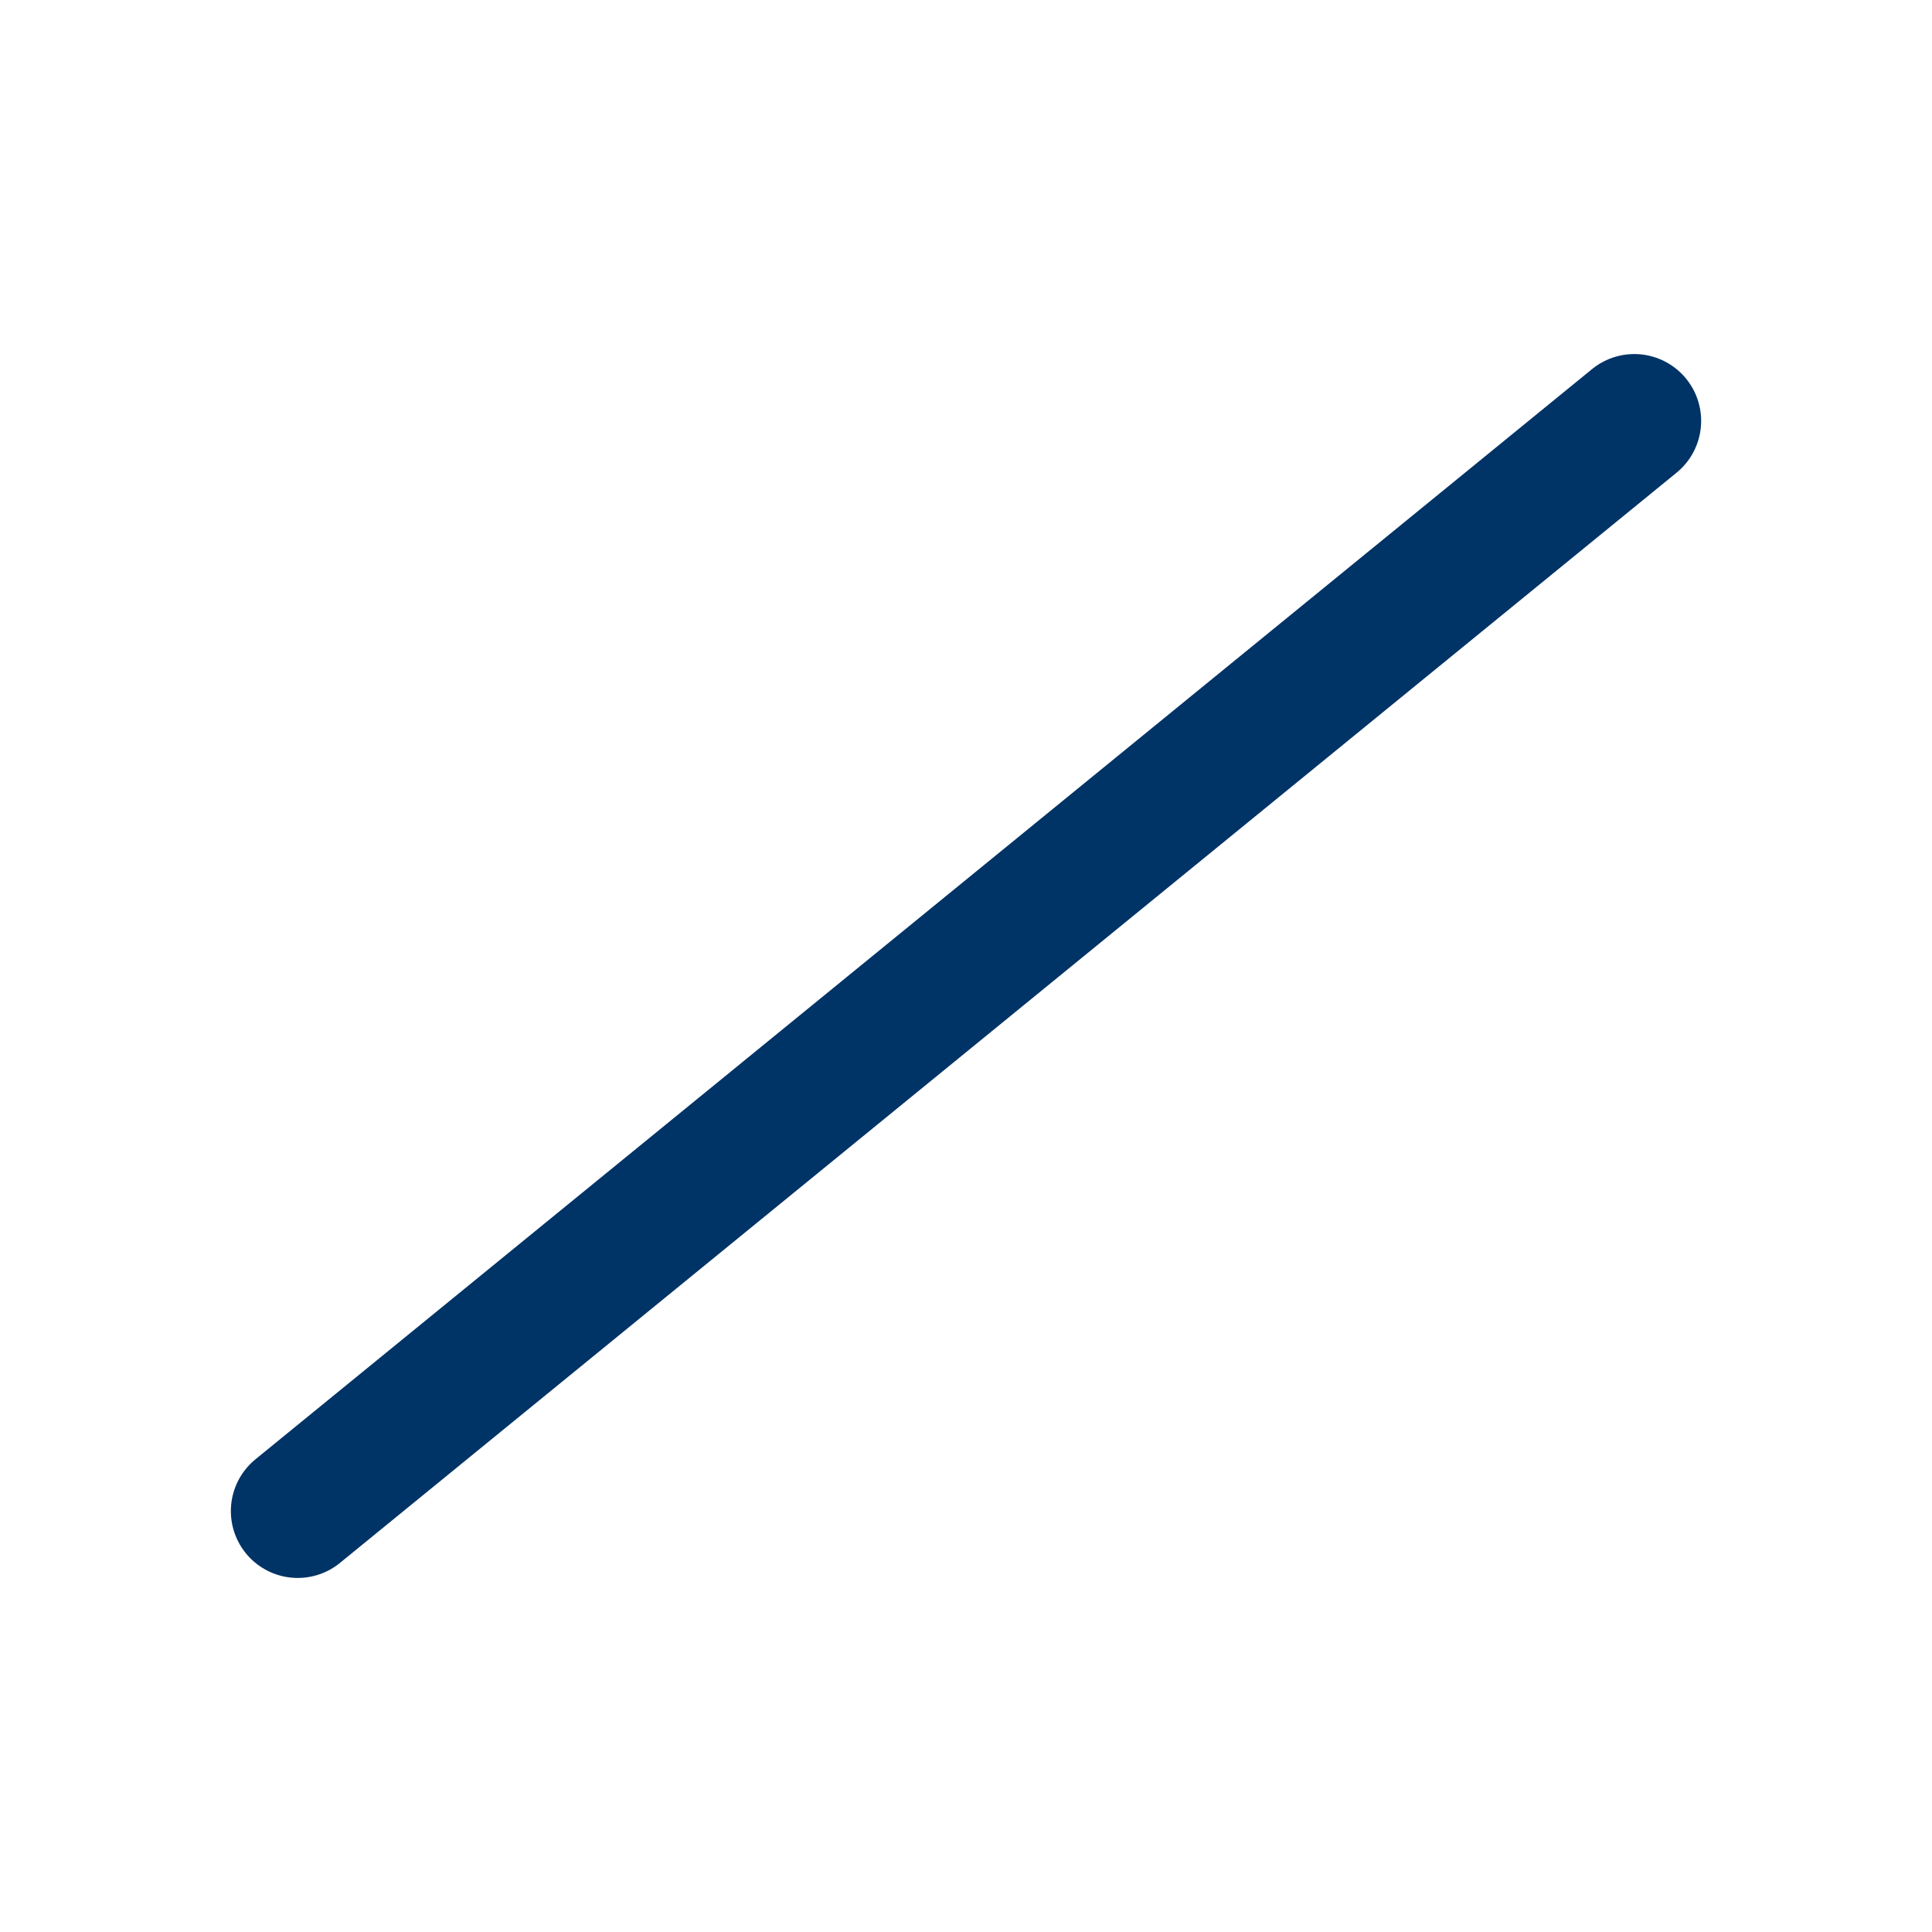
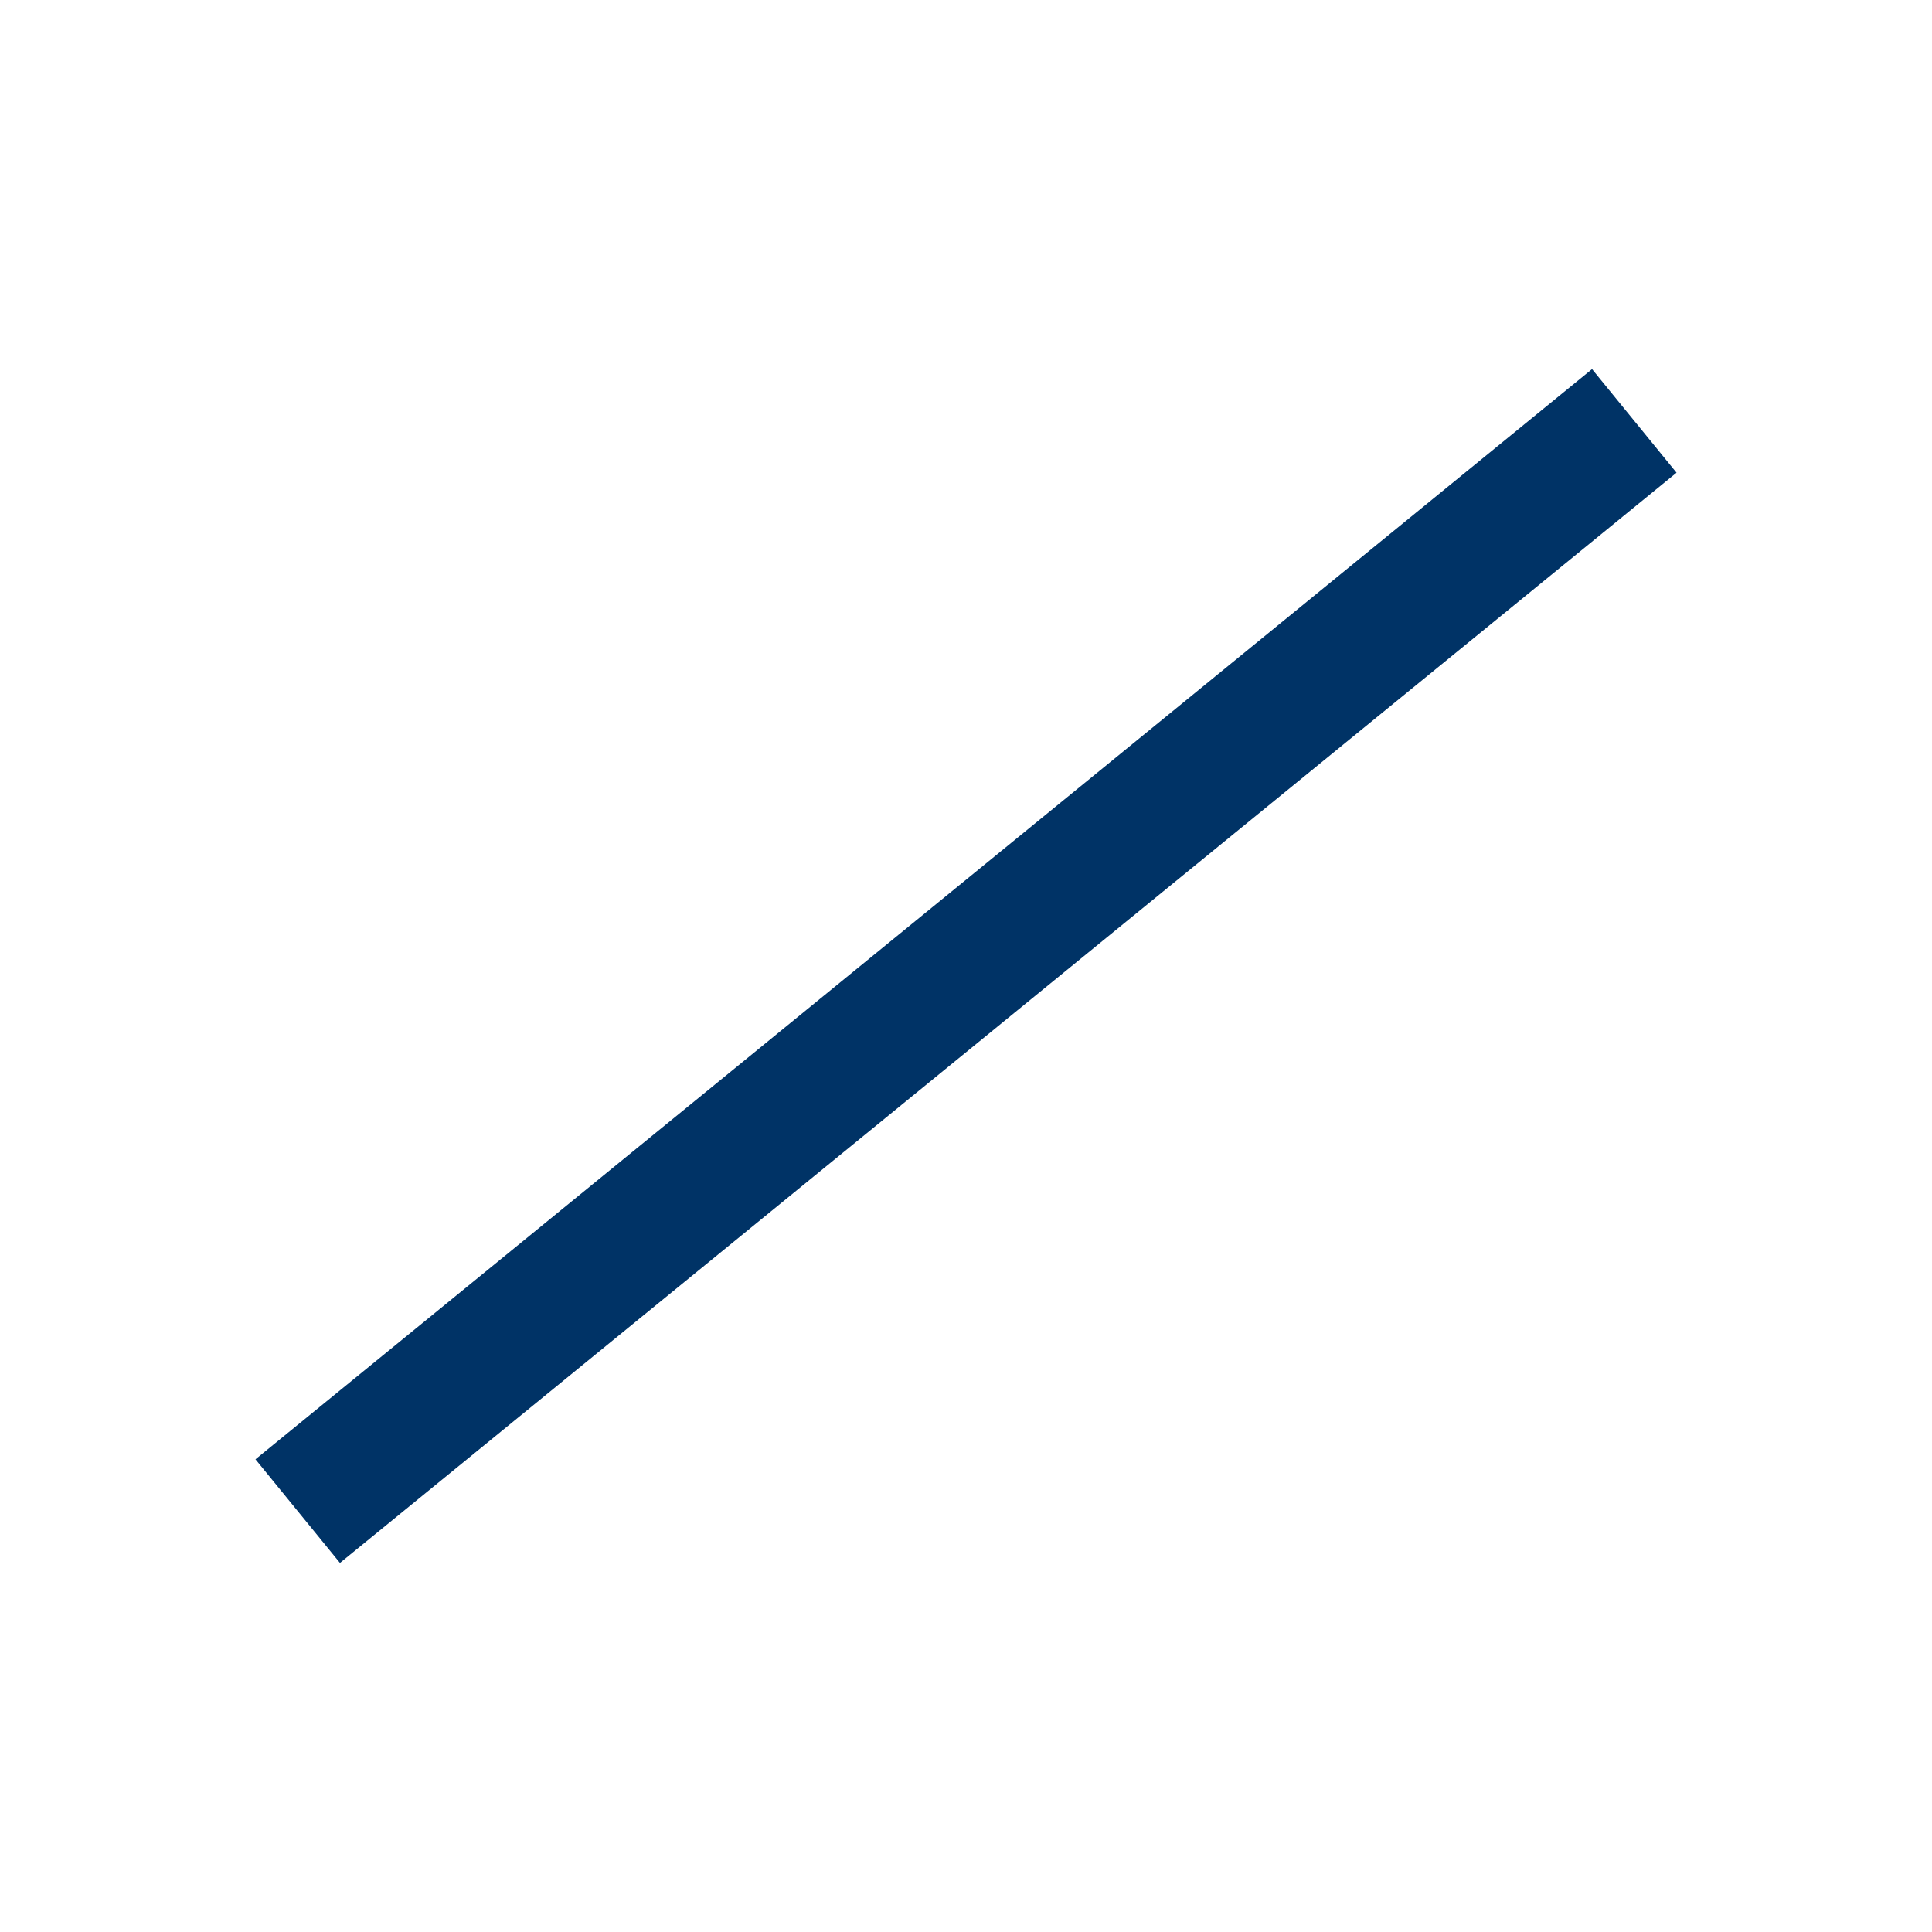
<svg xmlns="http://www.w3.org/2000/svg" viewBox="0 0 64 64" width="64" height="64">
-   <path d="M 54.138 13.943 L 9.862 50.057" fill="none" stroke="#003366" stroke-width="4.429" stroke-linecap="round" stroke-linejoin="round" />
+   <path d="M 54.138 13.943 L 9.862 50.057" fill="none" stroke="#003366" stroke-width="4.429" stroke-linecap="butt" stroke-linejoin="round" />
</svg>
